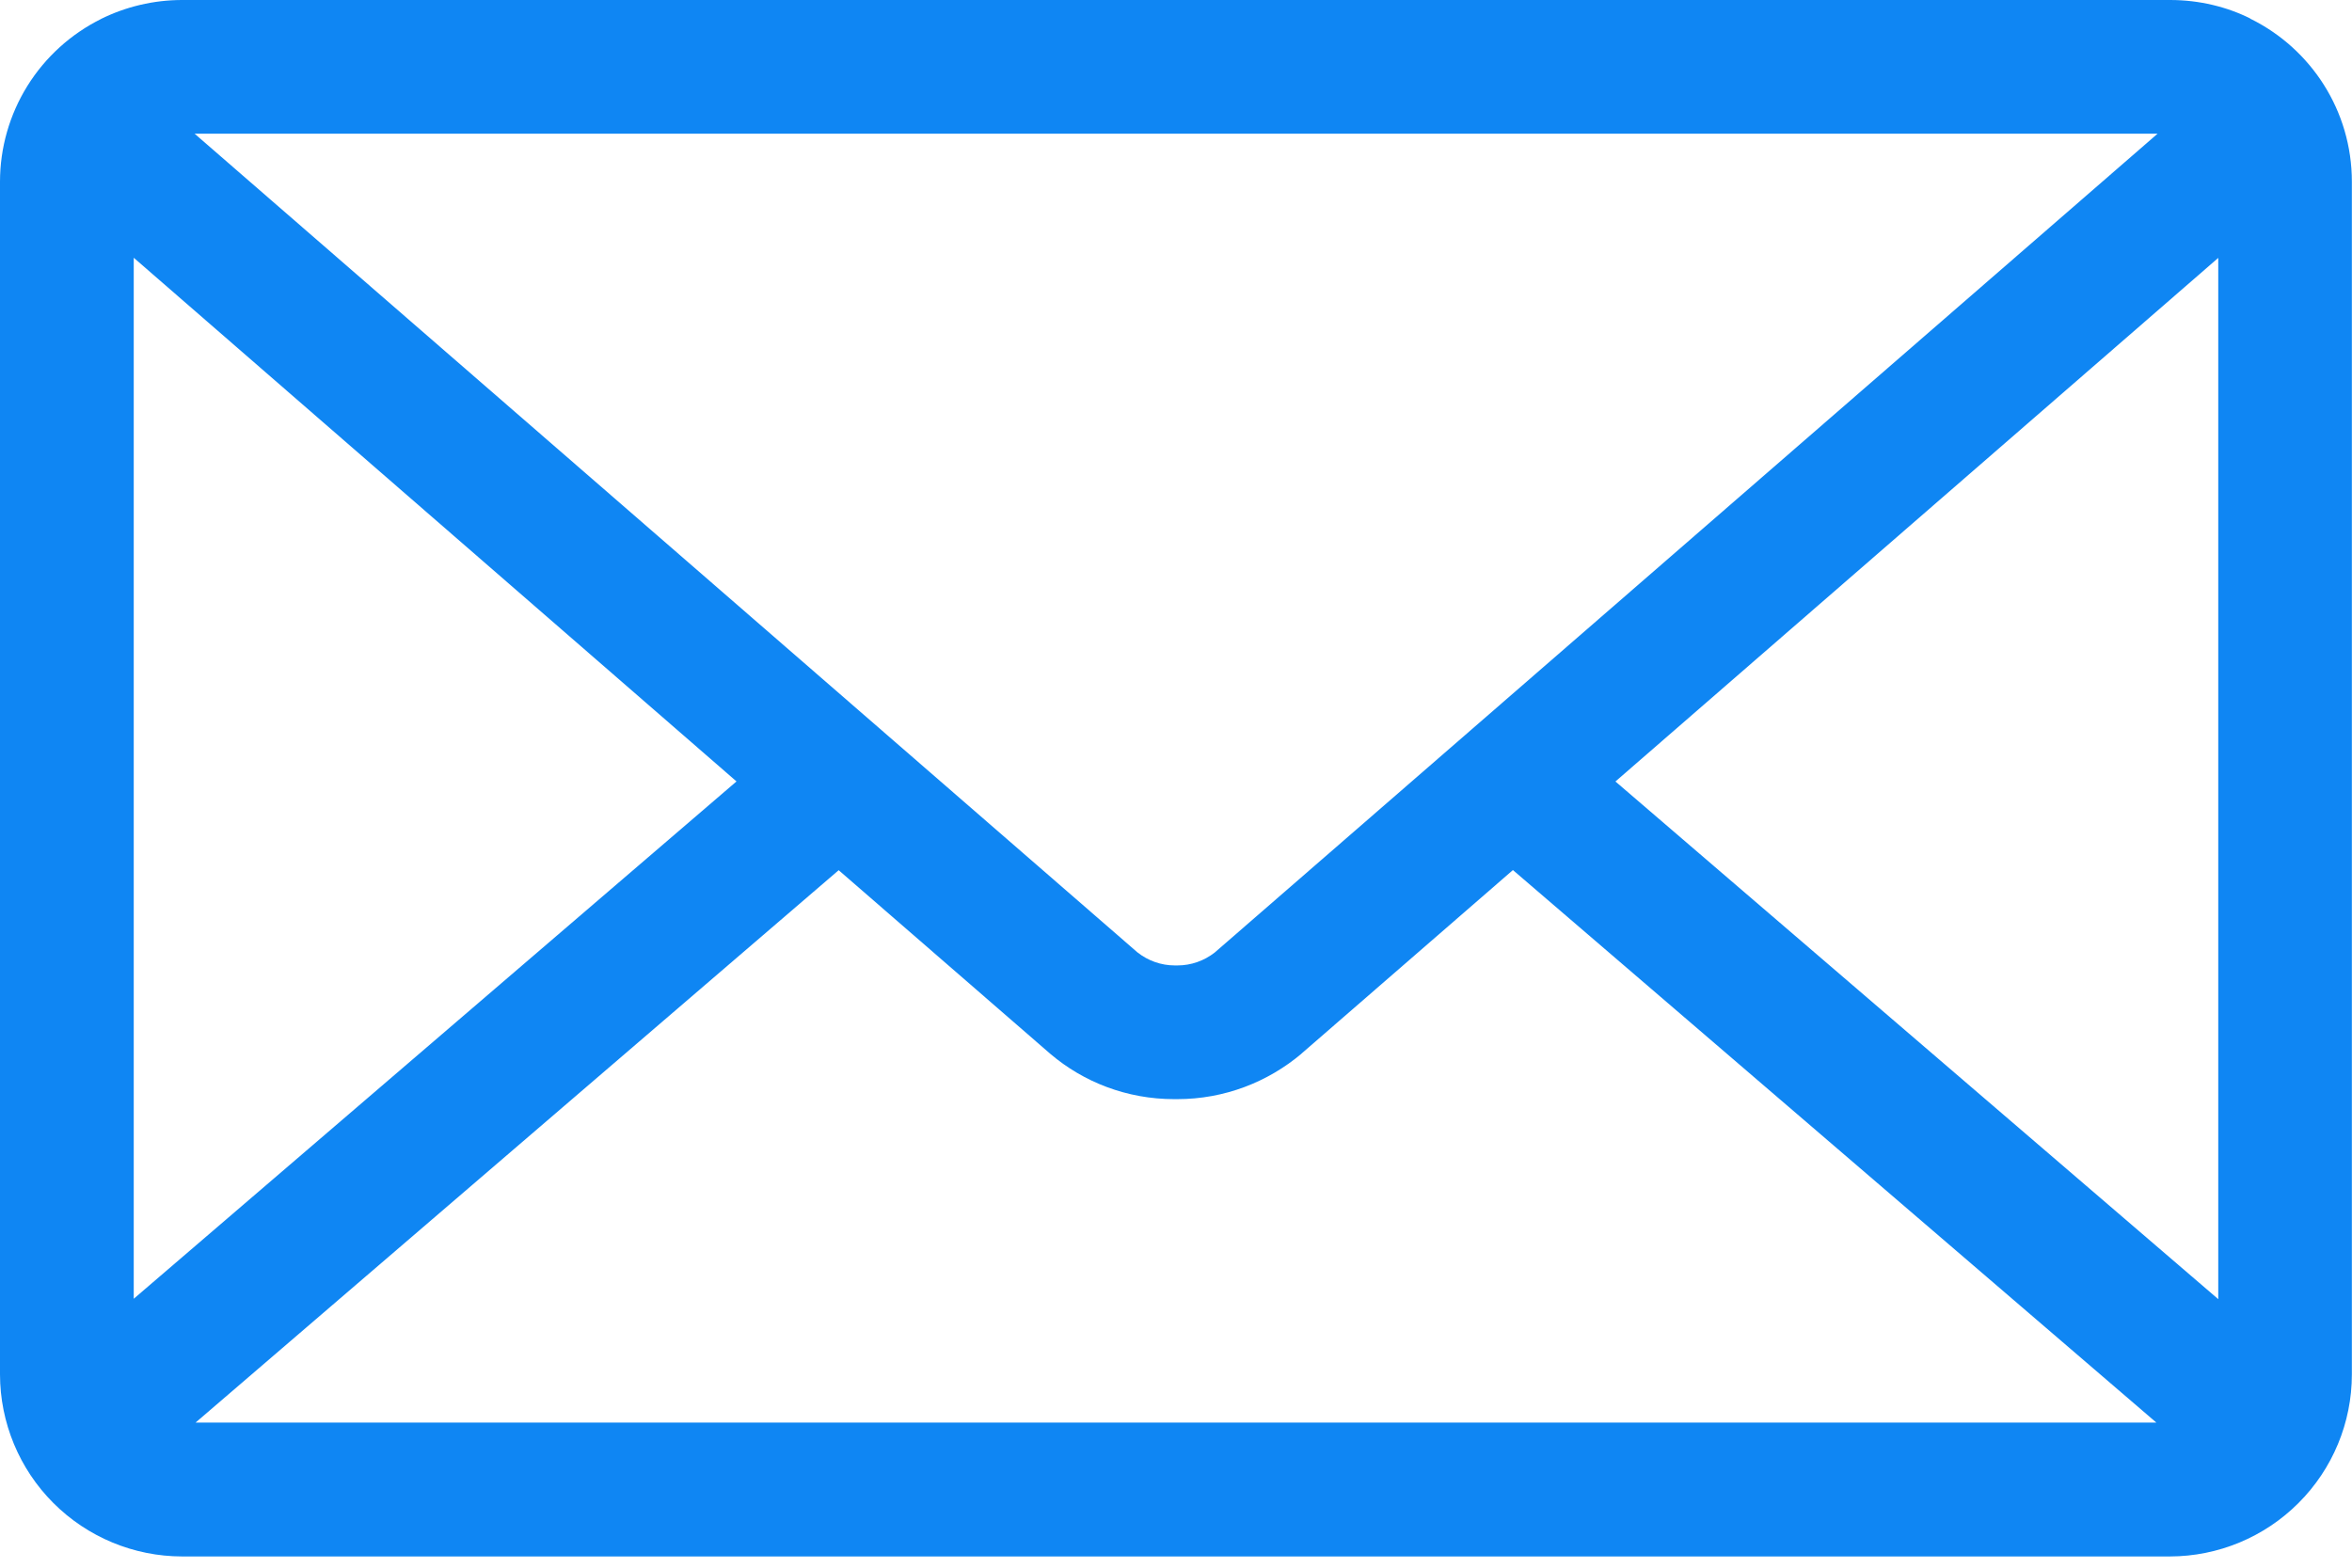
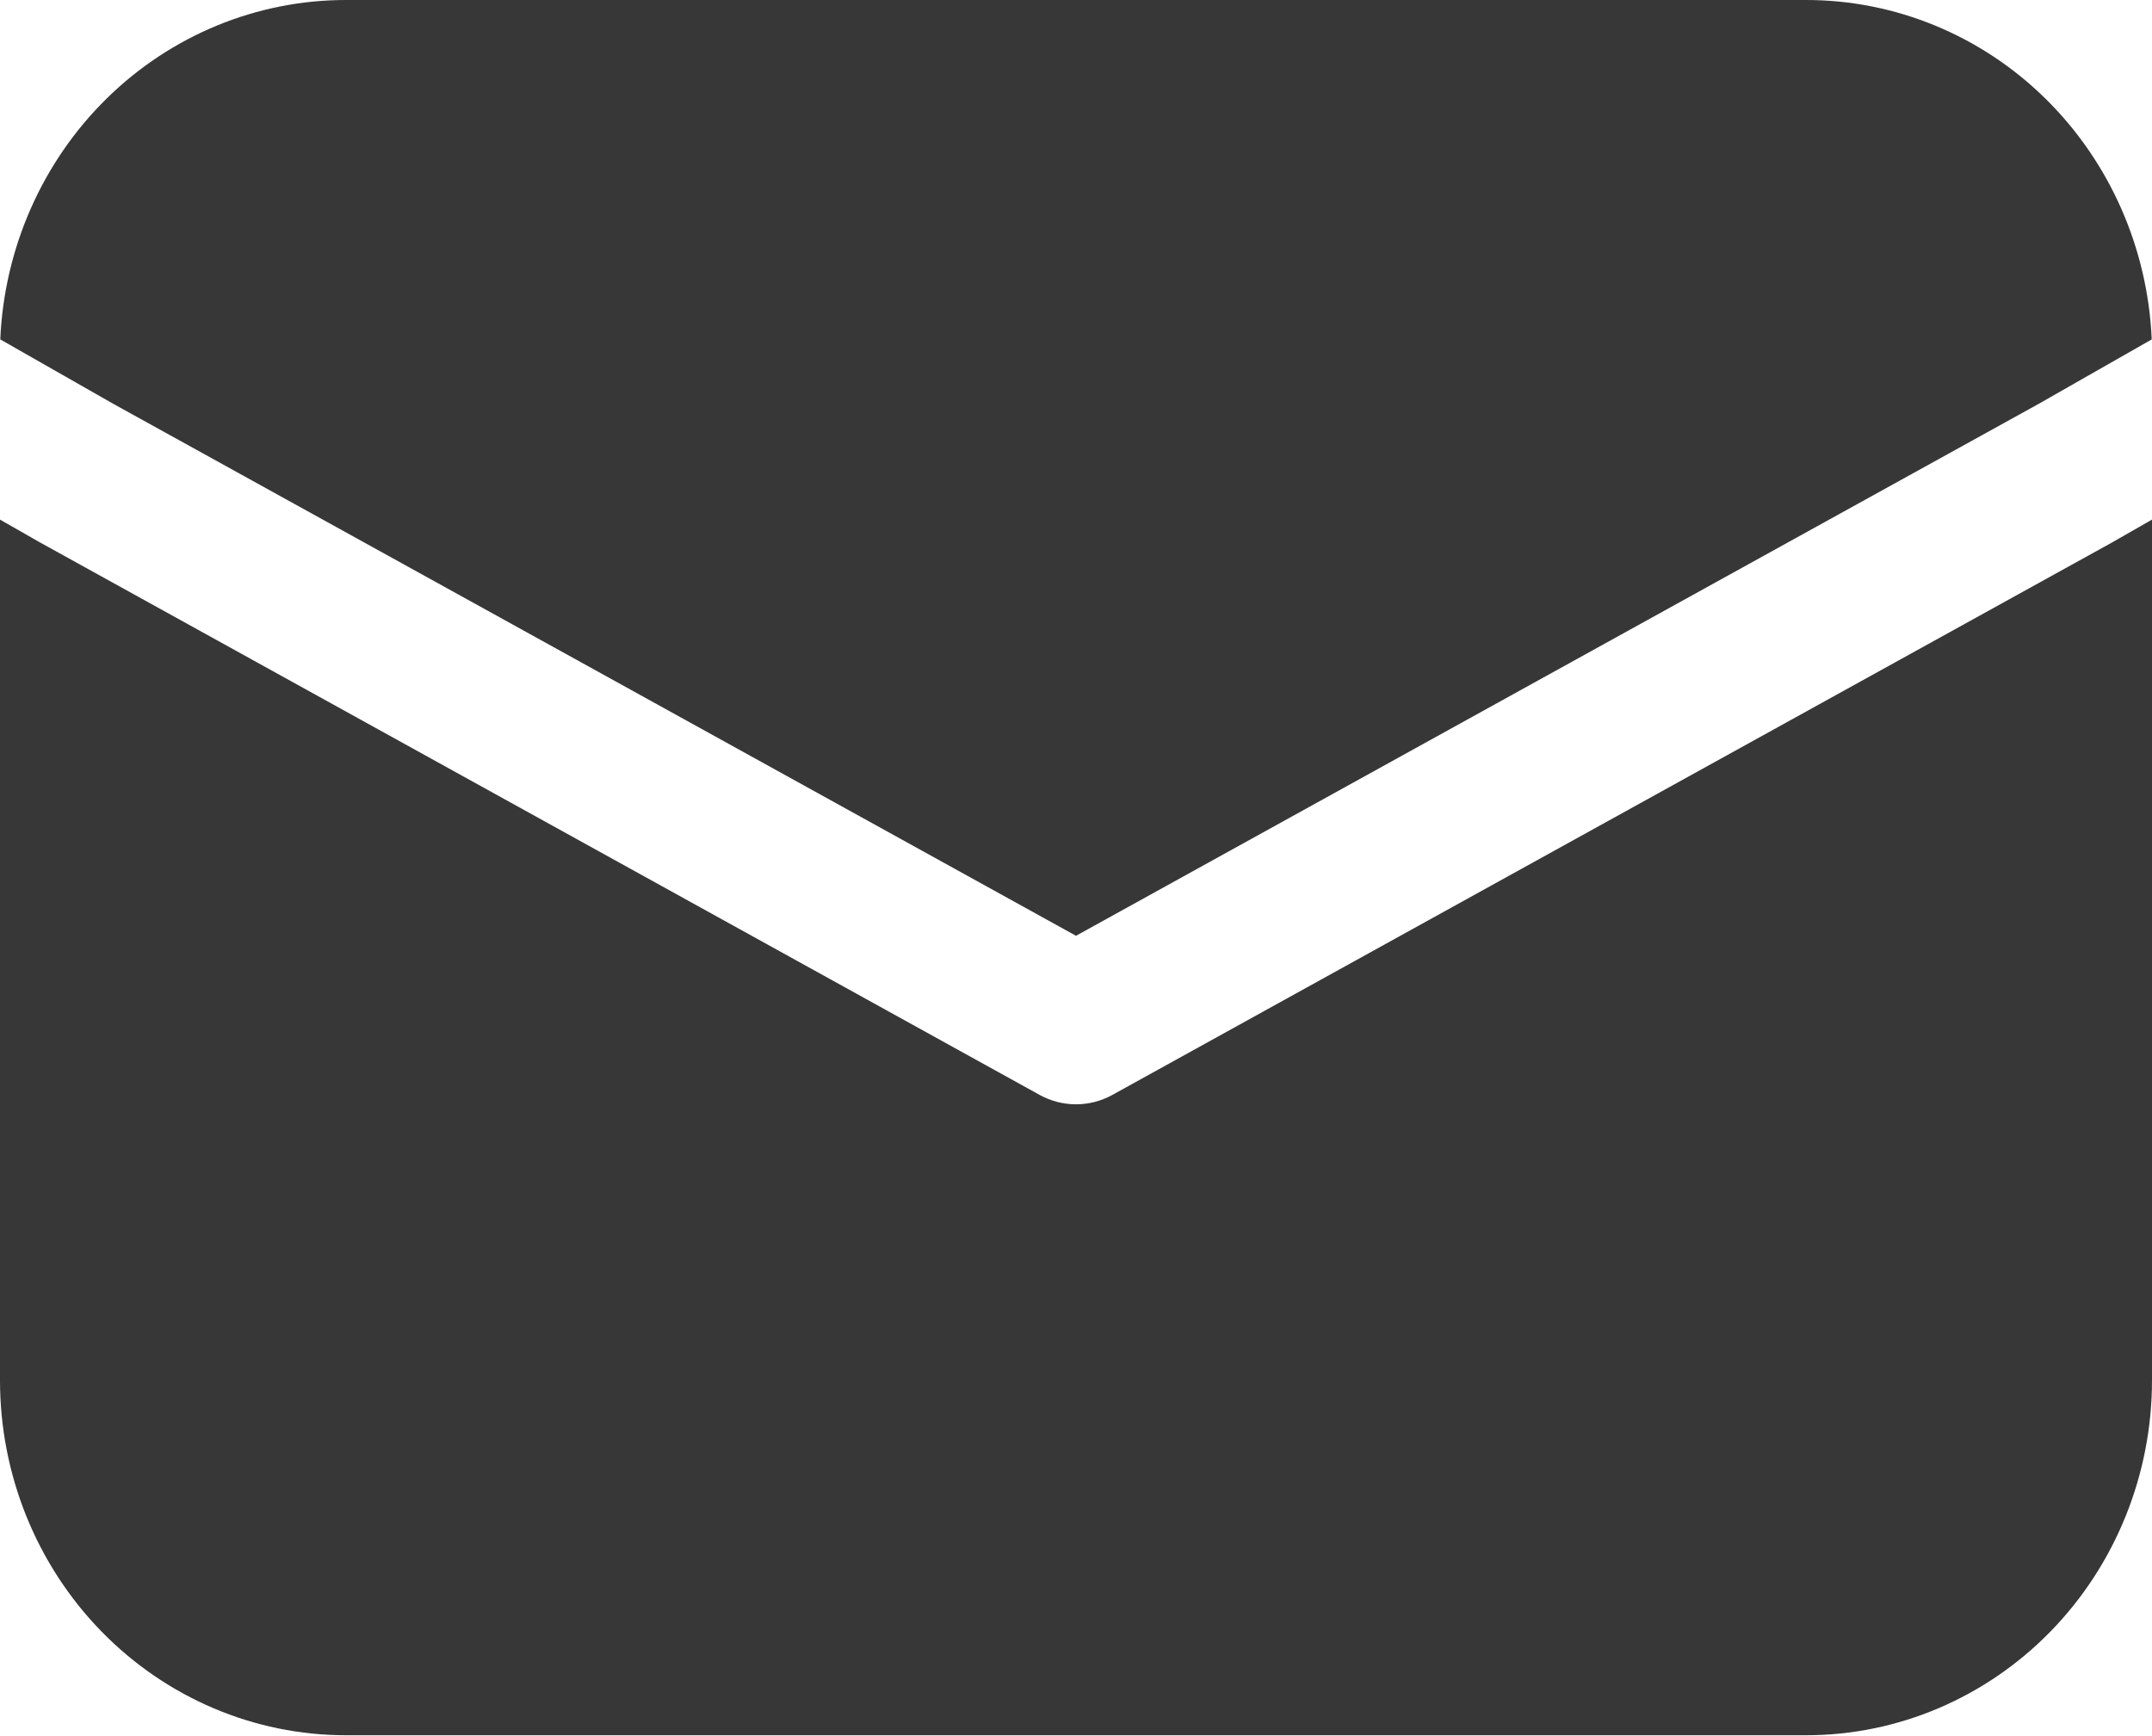
- <svg xmlns="http://www.w3.org/2000/svg" width="36" height="24" viewBox="0 0 36 24" fill="none">
-   <path d="M24.726 11.964L33.953 3.948V19.889L24.726 11.964ZM12.837 13.322L16.077 16.134C16.585 16.566 17.248 16.827 17.973 16.827H17.998H17.997H18.018C18.744 16.827 19.407 16.564 19.922 16.13L19.917 16.133L23.157 13.32L33.006 21.779H2.993L12.837 13.322ZM2.979 2.047H33.024L18.593 14.582C18.43 14.71 18.229 14.78 18.023 14.78H18.002H18.003H17.982C17.774 14.78 17.573 14.709 17.41 14.58L17.412 14.582L2.979 2.047ZM2.047 3.946L11.273 11.963L2.047 19.883V3.946ZM34.447 0.285C34.087 0.105 33.664 0 33.216 0H2.788C2.354 0 1.925 0.101 1.536 0.295L1.552 0.288C1.087 0.518 0.695 0.873 0.42 1.314C0.146 1.755 0 2.263 0 2.783L0 21.041C0.001 21.779 0.295 22.488 0.817 23.01C1.34 23.533 2.048 23.827 2.787 23.828H33.212C33.95 23.827 34.659 23.533 35.181 23.01C35.704 22.488 35.998 21.779 35.998 21.041V2.783C35.998 1.692 35.37 0.747 34.455 0.292L34.438 0.285H34.447Z" fill="#0F86F3" />
+ <svg xmlns="http://www.w3.org/2000/svg" width="31" height="25" viewBox="0 0 31 25" fill="none">
+   <path d="M0.004 4.89C0.061 3.574 0.61 2.33 1.537 1.419C2.464 0.508 3.699 -9.19738e-05 4.982 1.24793e-08H26.018C27.302 -9.19738e-05 28.536 0.508 29.463 1.419C30.39 2.33 30.939 3.574 30.996 4.89L29.361 5.822L15.5 13.482L1.639 5.822L0.004 4.89ZM0 7.486V19.886C0 21.243 0.525 22.543 1.459 23.502C2.394 24.461 3.661 25 4.982 25H26.018C27.339 25 28.606 24.461 29.541 23.502C30.475 22.543 31 21.243 31 19.886V7.486L30.418 7.819L16.025 15.774C15.864 15.863 15.683 15.91 15.5 15.91C15.317 15.91 15.136 15.863 14.975 15.774L0.569 7.811L0 7.486Z" fill="#373737" />
</svg>
